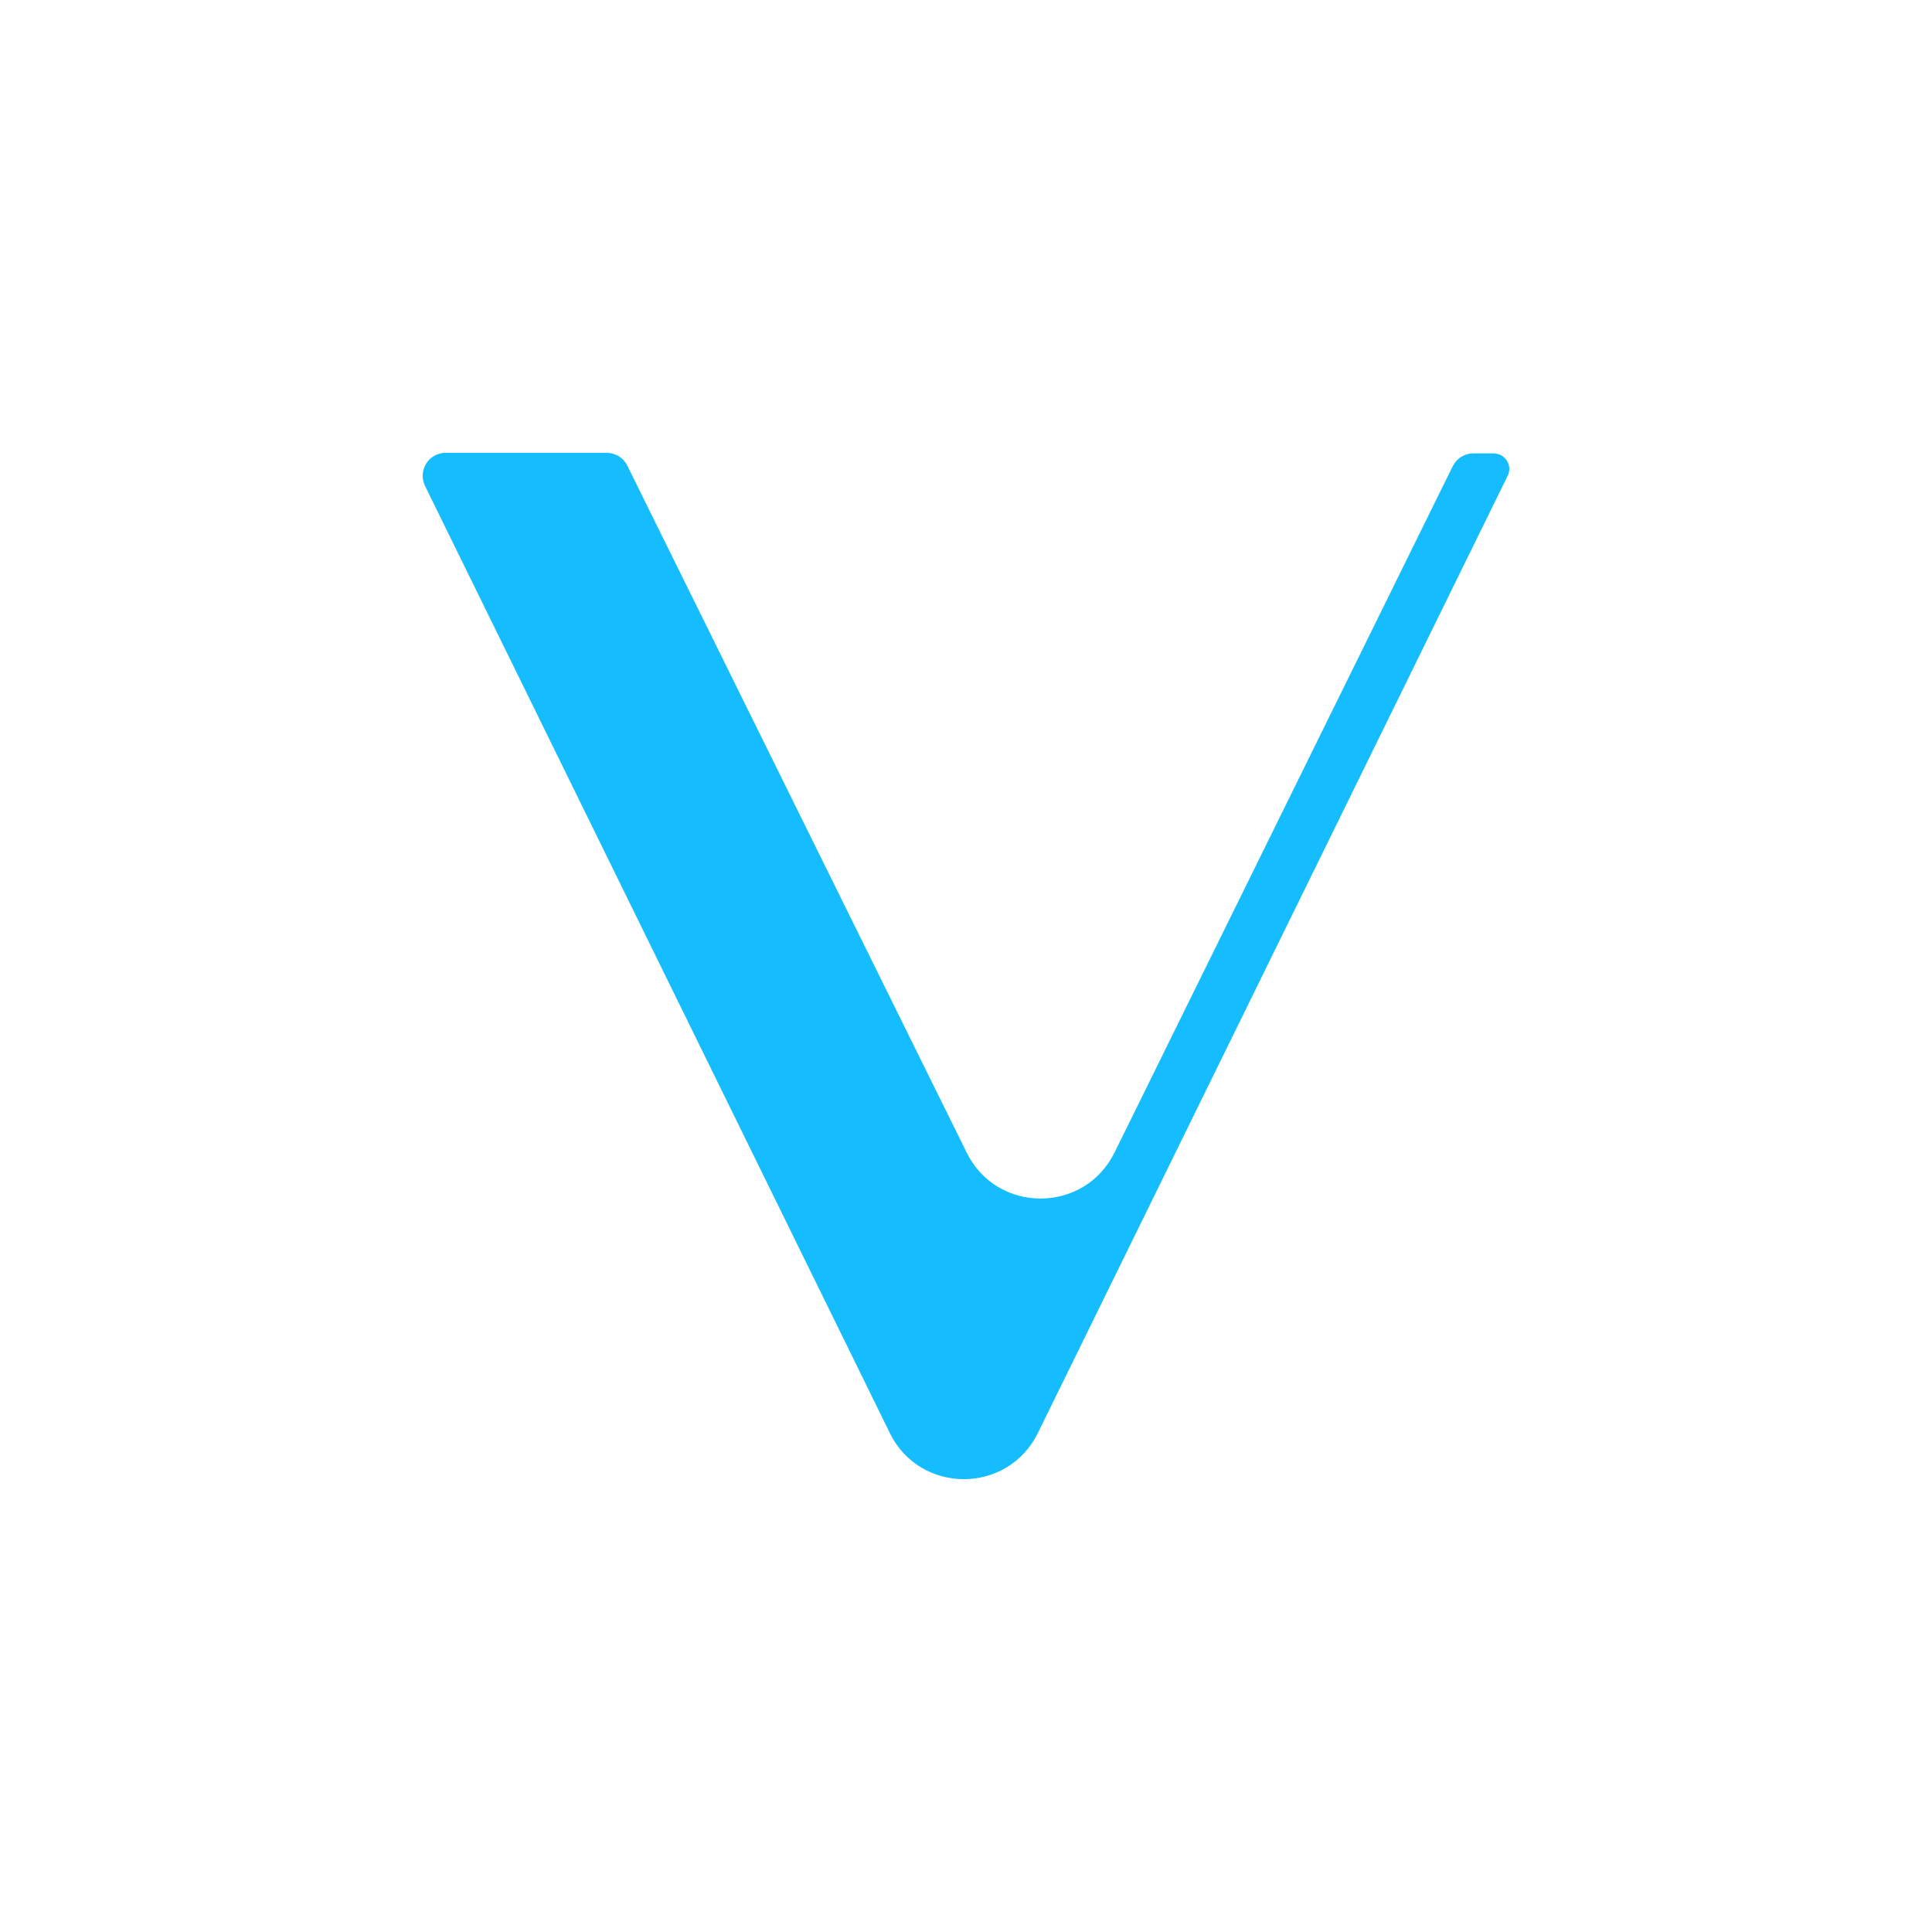
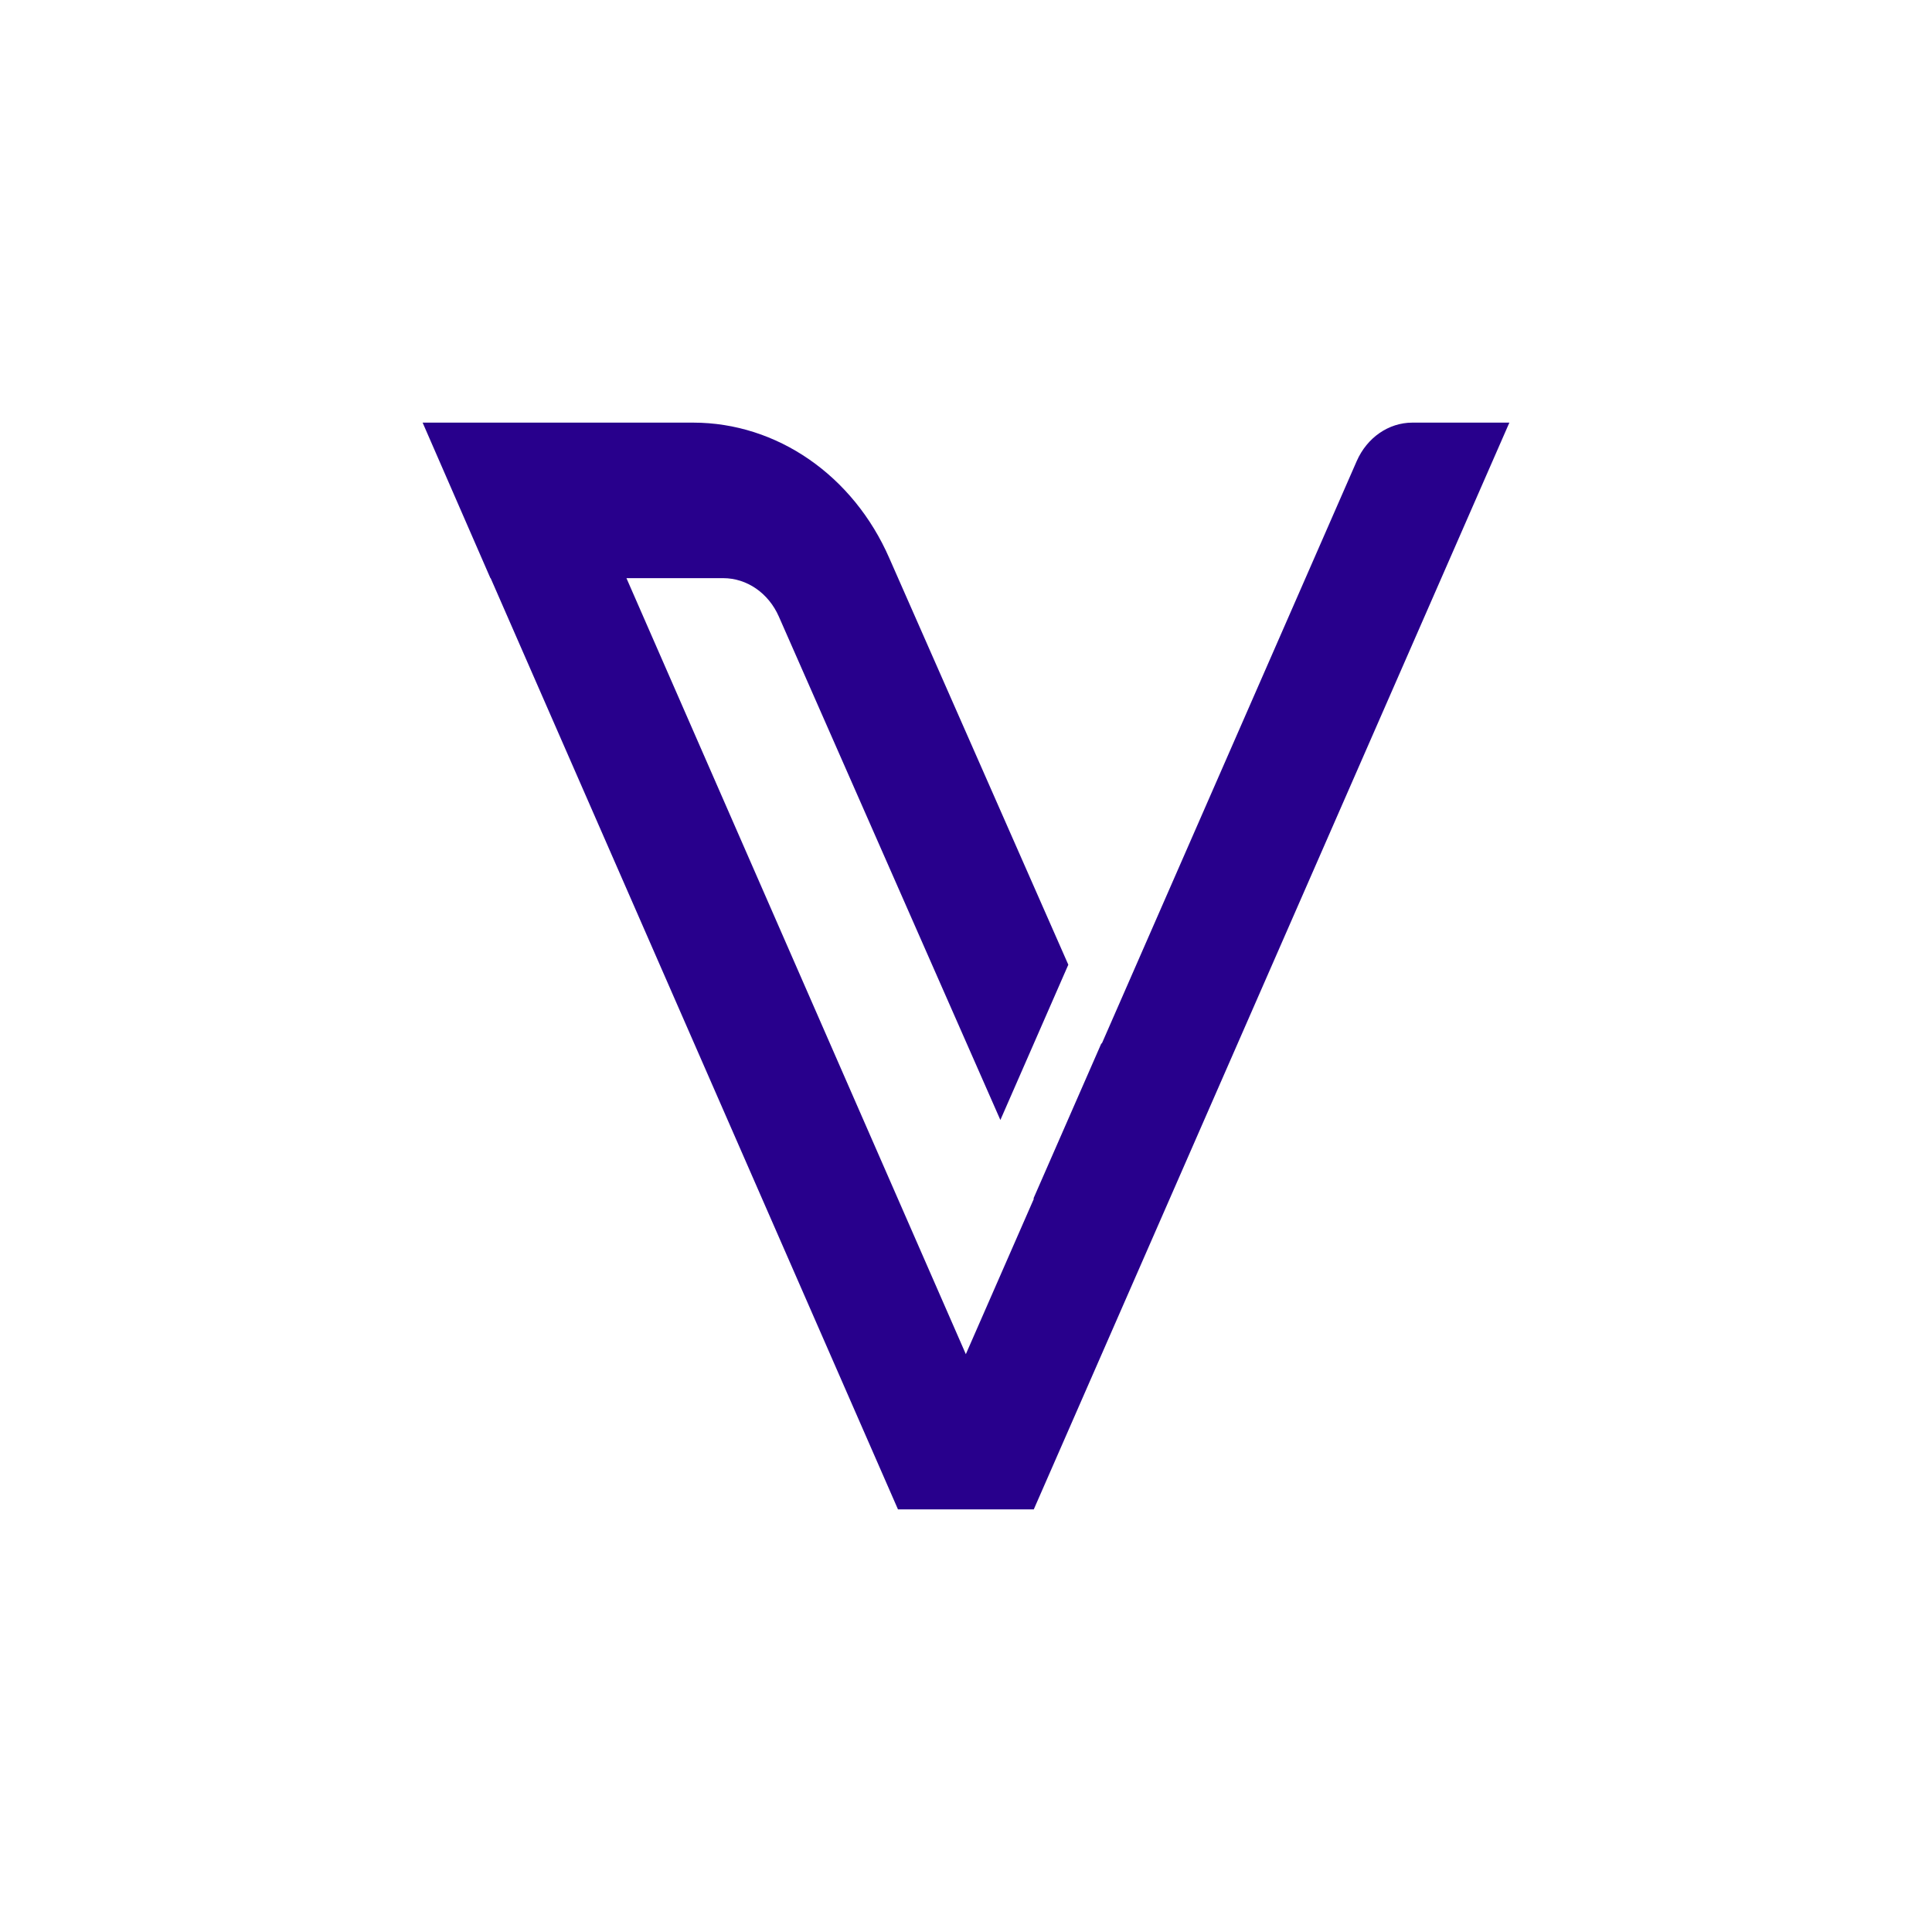
<svg width="24" height="24" viewBox="0 0 24 24" fill="none">
-   <path d="M11.053 17.8L5.279 6.035C5.258 5.991 5.248 5.943 5.251 5.895C5.254 5.847 5.268 5.8 5.294 5.759C5.319 5.718 5.355 5.685 5.397 5.661C5.439 5.638 5.486 5.625 5.534 5.625H7.535C7.642 5.625 7.743 5.685 7.79 5.779L12.007 14.315C12.382 15.08 13.47 15.08 13.846 14.315L18.049 5.786C18.073 5.74 18.11 5.7 18.155 5.673C18.2 5.646 18.251 5.632 18.304 5.632H18.553C18.701 5.632 18.794 5.786 18.727 5.914L12.893 17.801C12.517 18.566 11.429 18.566 11.053 17.801V17.8Z" fill="#15BDFF" />
+   <path d="m 18.75,5.25 h -1.205 c -0.295,0 -0.563,0.186 -0.691,0.477 l -3.168,7.239 -0.003,-0.008 -0.844,1.928 0.003,0.008 -0.844,1.928 -4.216,-9.64 h 1.202 c 0.295,0 0.563,0.186 0.691,0.477 l 2.752,6.254 0.844,-1.929 -2.223,-5.049 C 10.599,5.905 9.651,5.25 8.61,5.25 H 6.938 5.25 5.25 l 0.842,1.932 h 0.003 L 11.155,18.75 h 1.687 z" fill="#28008C" />
</svg>
